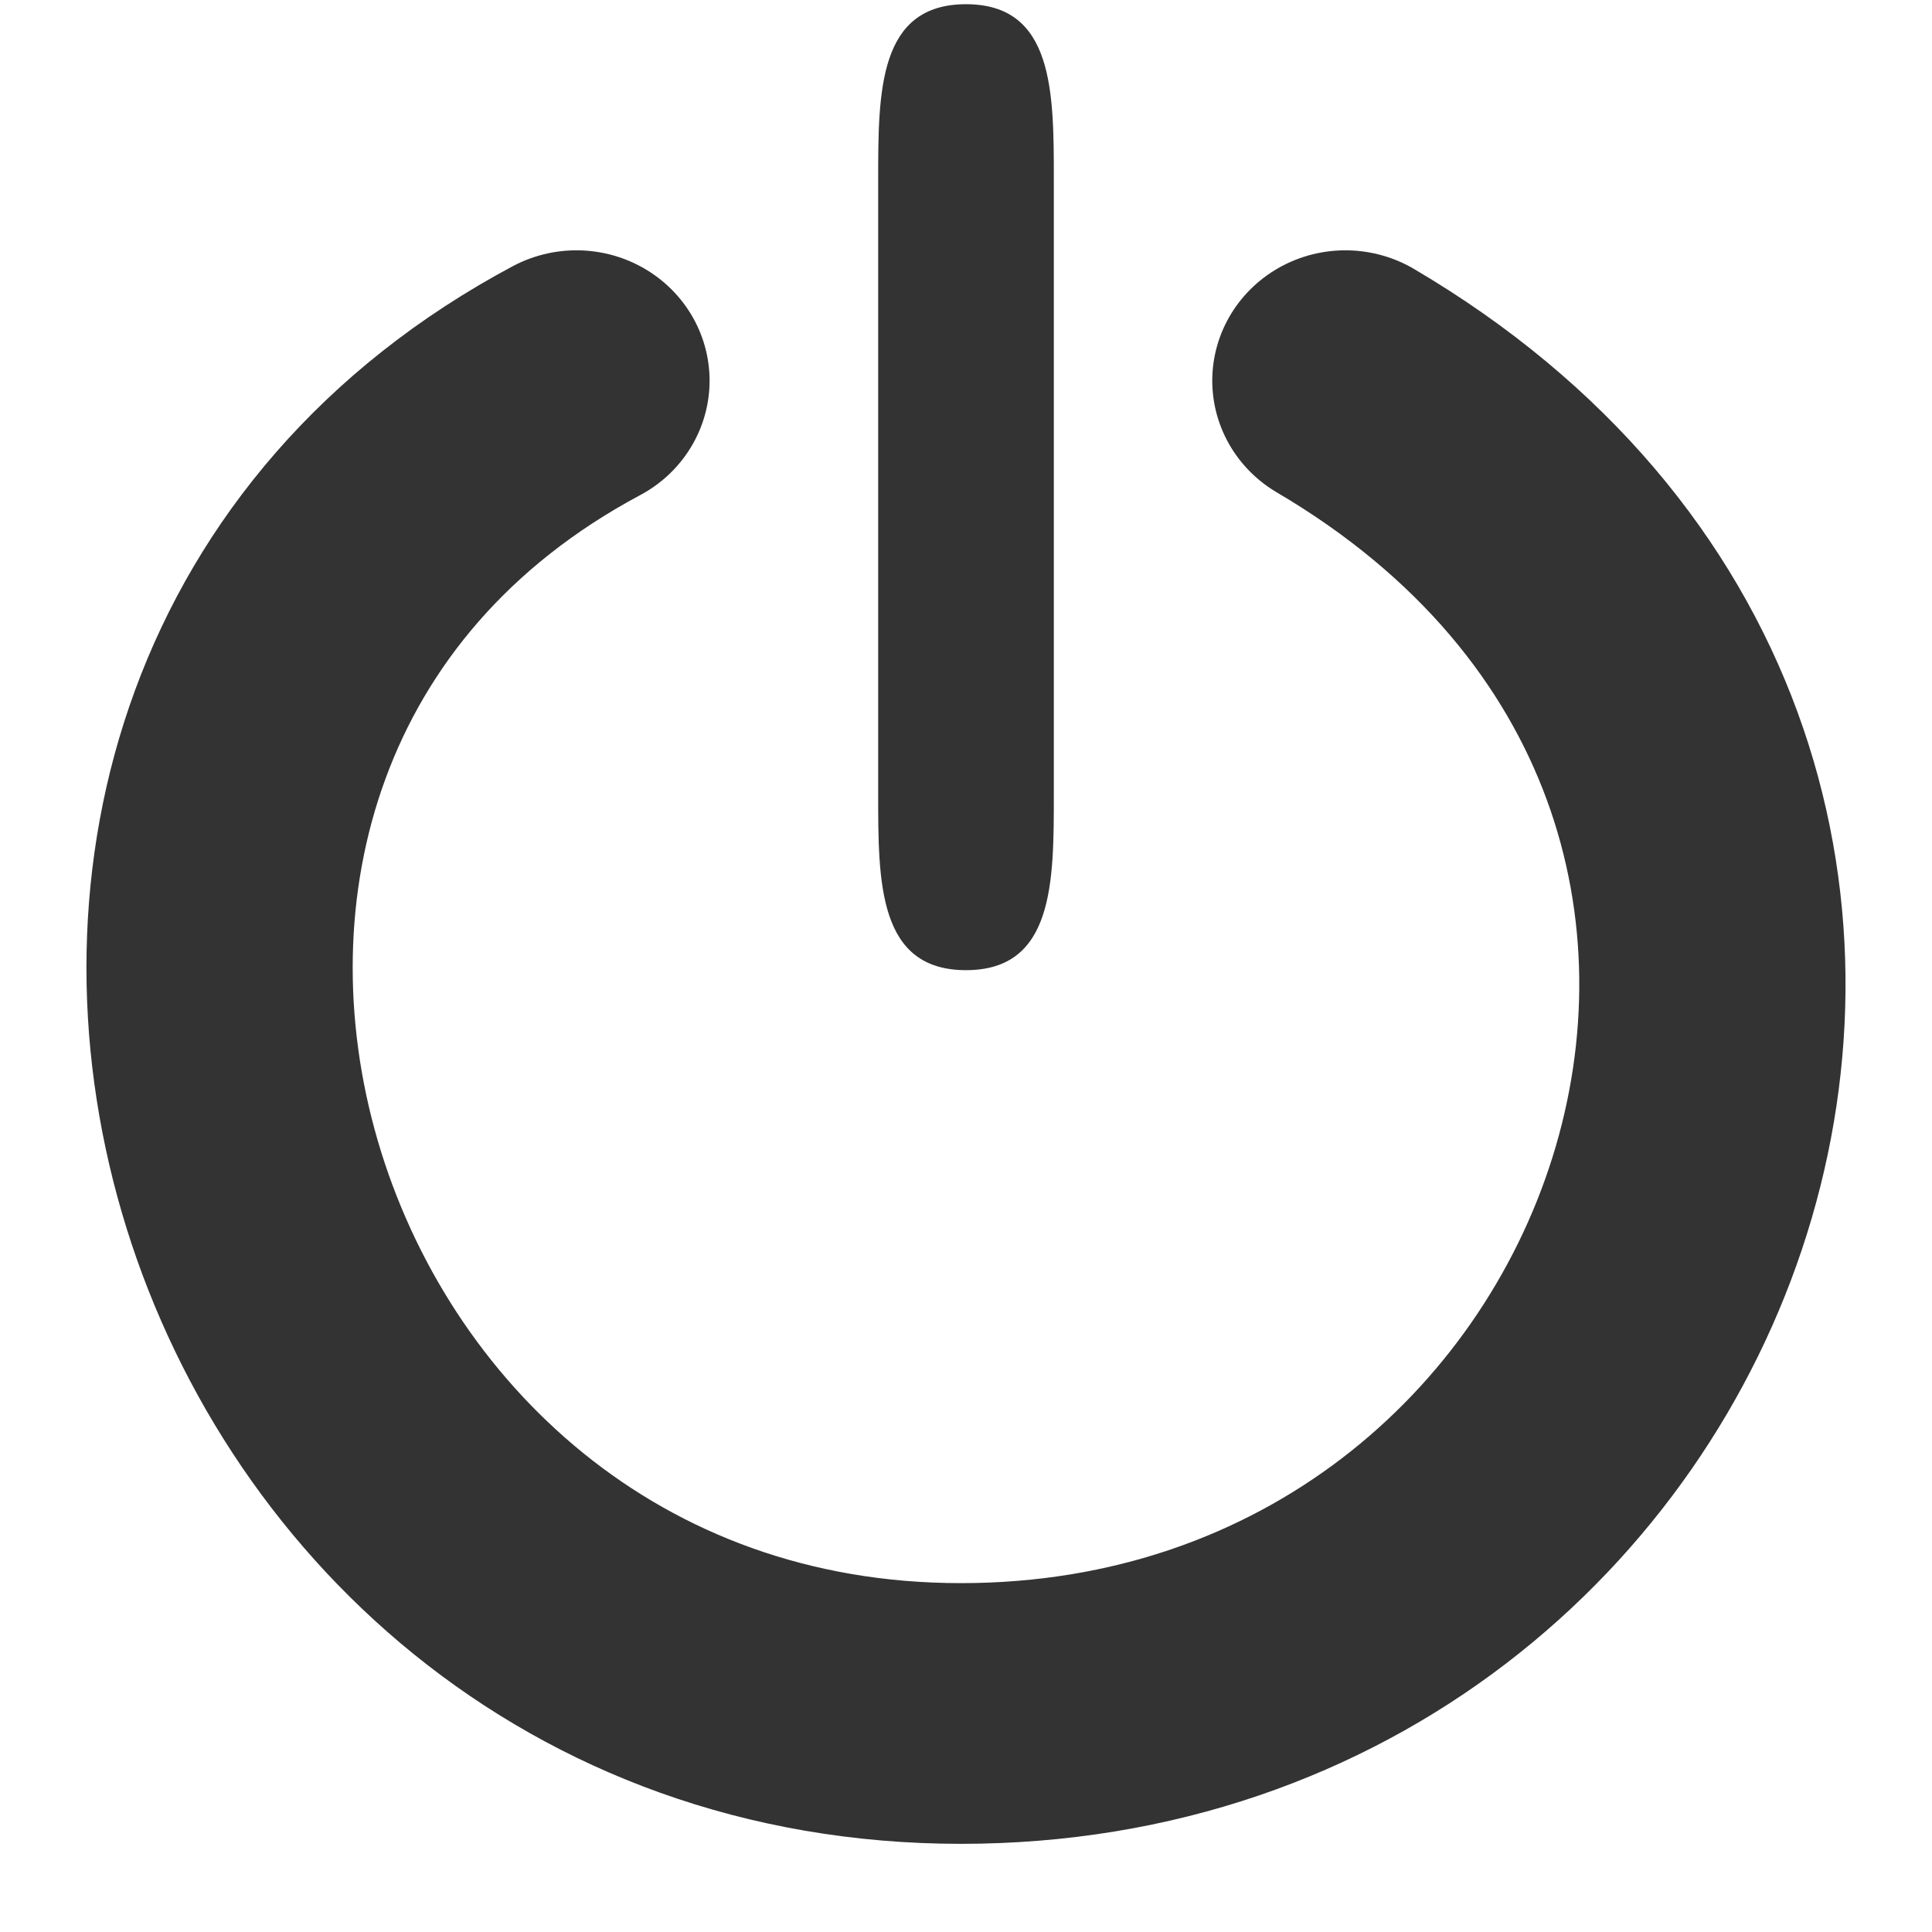
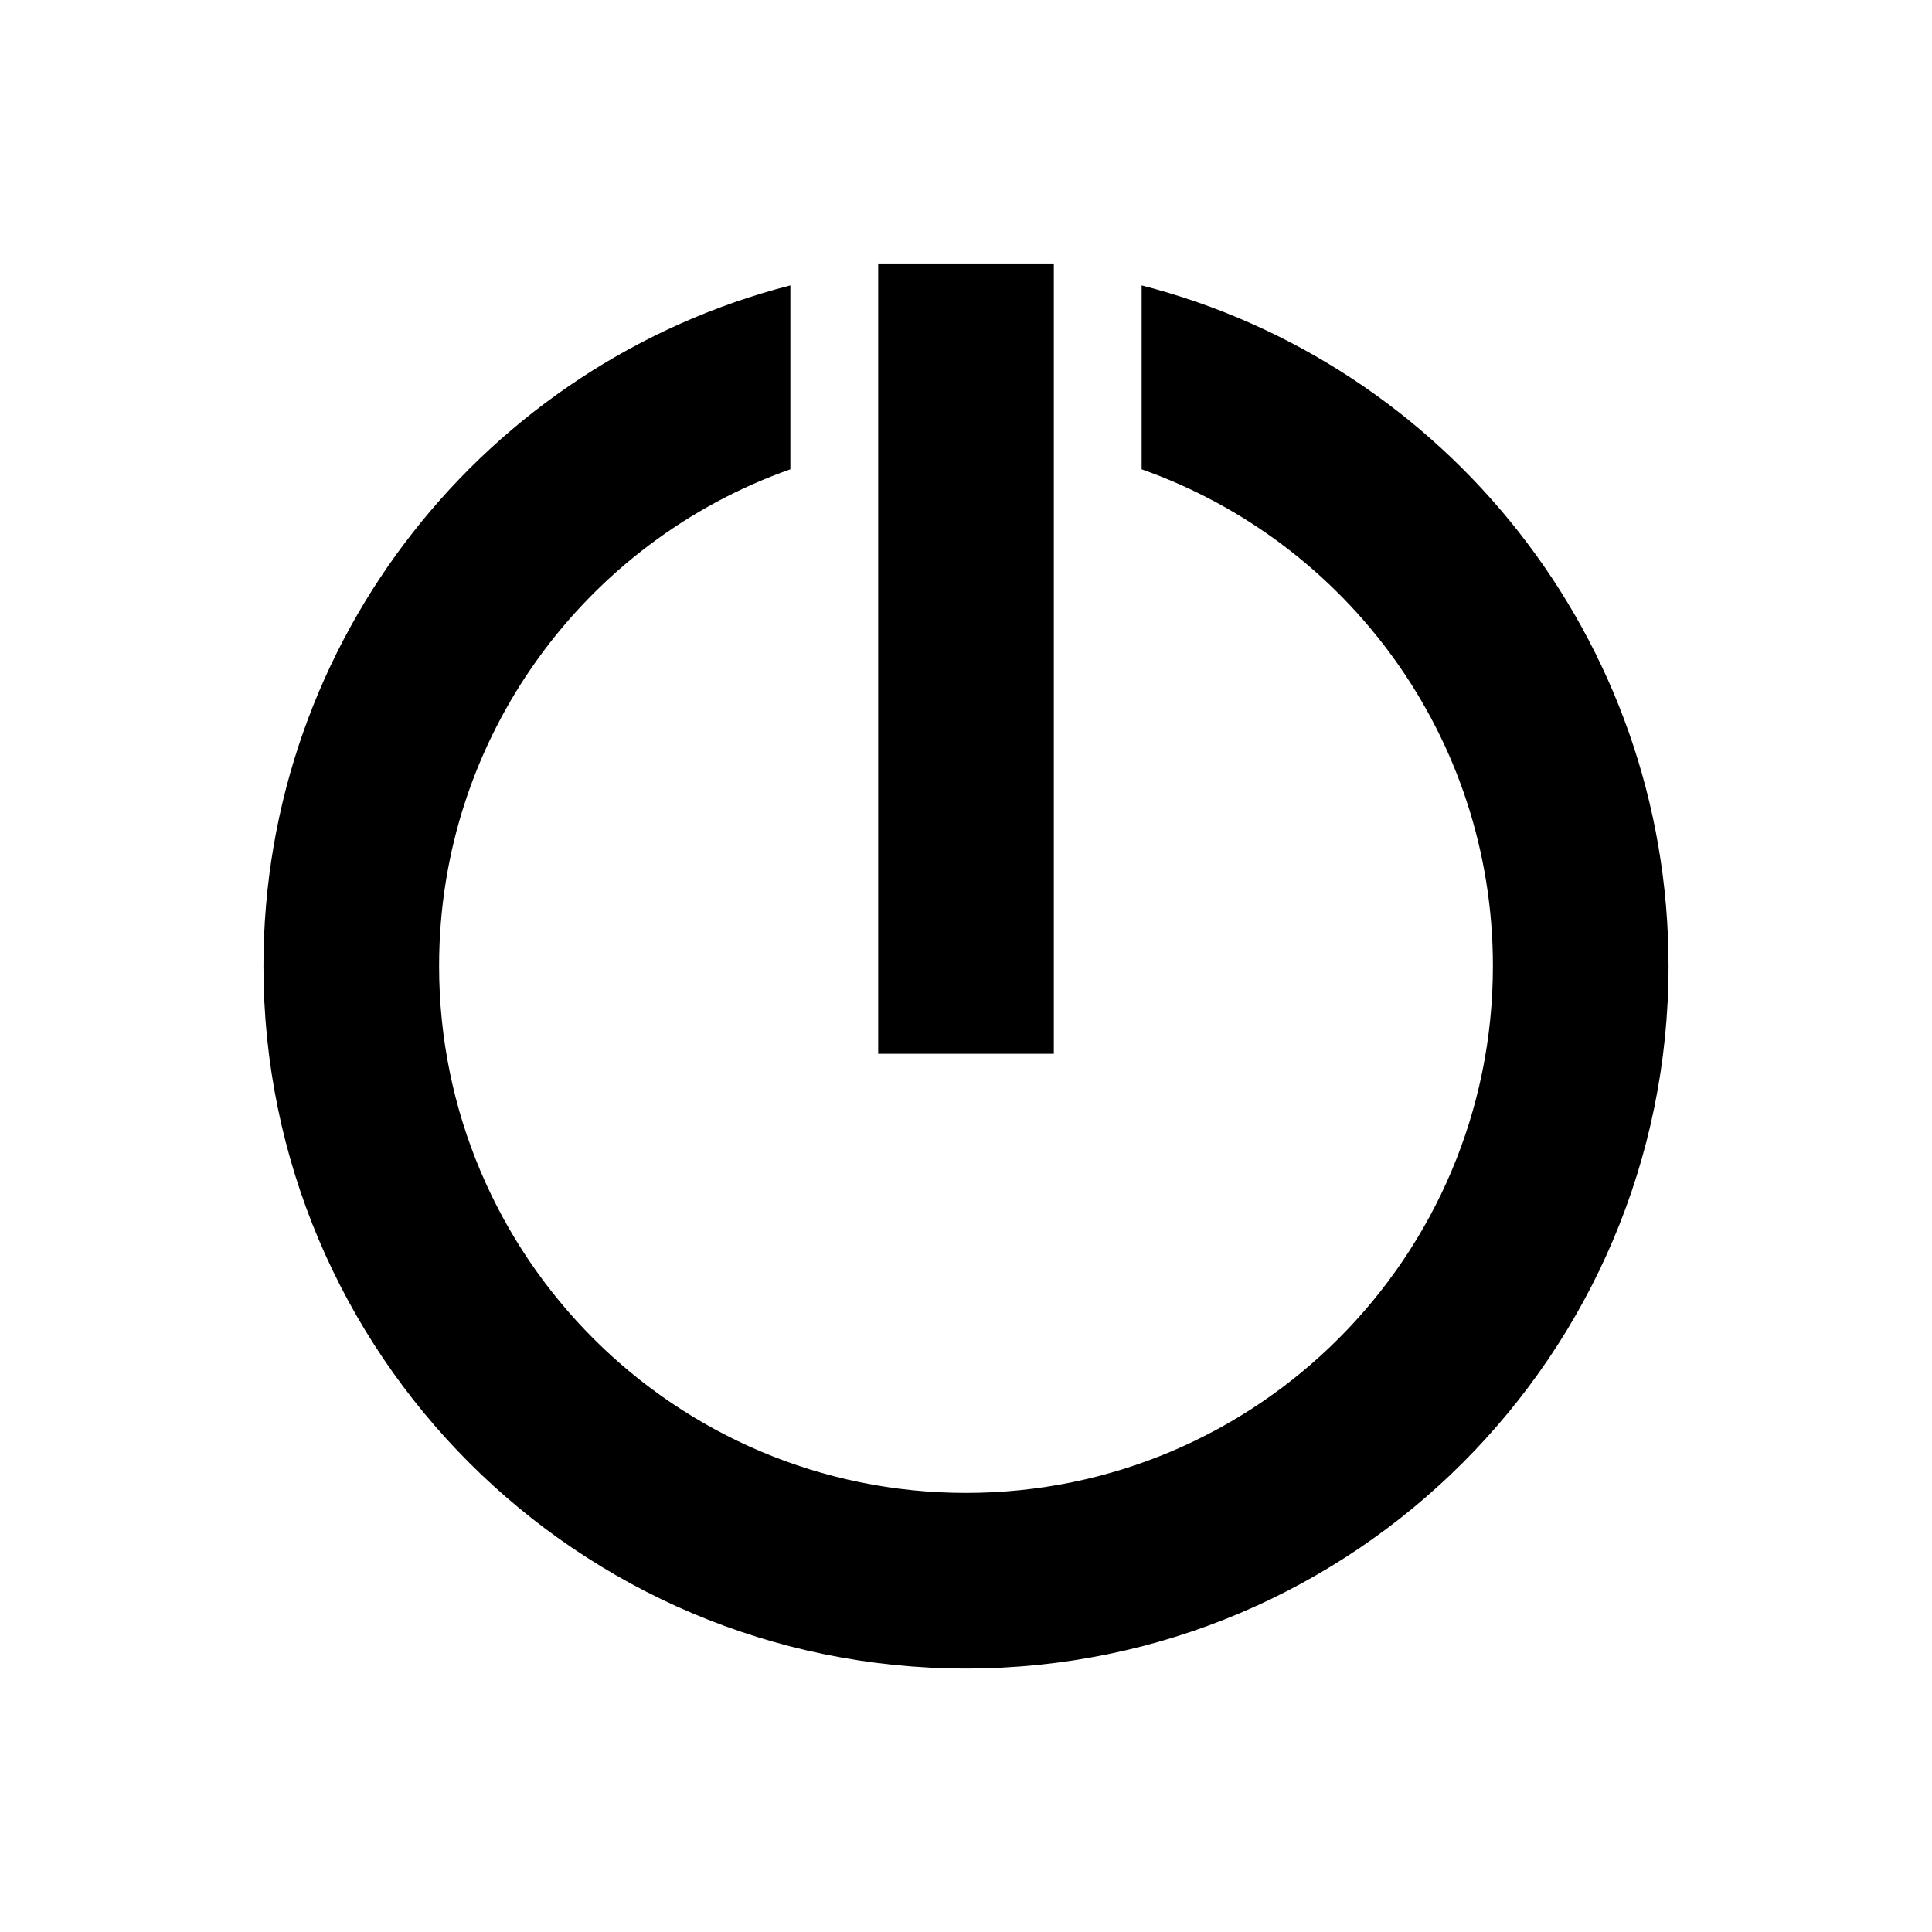
<svg xmlns="http://www.w3.org/2000/svg" xmlns:xlink="http://www.w3.org/1999/xlink" width="22" height="22" id="svg2" version="1.1">
  <defs id="defs4">
    <linearGradient id="linearGradient4114">
      <stop id="stop4116" offset="0" style="stop-color:#c8c8c8;stop-opacity:1;" />
      <stop id="stop4118" offset="1" style="stop-color:#ffffff;stop-opacity:1;" />
    </linearGradient>
    <linearGradient id="linearGradient4055">
      <stop id="stop4057" offset="0" style="stop-color:#ef3b1e;stop-opacity:1;" />
      <stop id="stop4059" offset="1" style="stop-color:#401412;stop-opacity:1;" />
    </linearGradient>
    <linearGradient id="linearGradient6201">
      <stop style="stop-color:#ffffff;stop-opacity:1;" offset="0" id="stop6203" />
      <stop style="stop-color:#ebebeb;stop-opacity:1;" offset="1" id="stop6205" />
    </linearGradient>
    <linearGradient id="linearGradient6193">
      <stop style="stop-color:#77b8b4;stop-opacity:1;" offset="0" id="stop6195" />
      <stop style="stop-color:#015f7c;stop-opacity:1;" offset="1" id="stop6197" />
    </linearGradient>
    <linearGradient id="linearGradient4083">
      <stop style="stop-color:#656565;stop-opacity:1;" offset="0" id="stop4085" />
      <stop style="stop-color:#ffffff;stop-opacity:1;" offset="1" id="stop4087" />
    </linearGradient>
    <linearGradient x1="63.397" y1="-12.489" gradientTransform="matrix(2.8014,0,0,2.8014,-142.25,43.835)" x2="63.397" gradientUnits="userSpaceOnUse" y2="5.468" id="linearGradient2499">
      <stop offset="0" style="stop-color:#fff" id="stop4875" />
      <stop offset="1" style="stop-color:#fff;stop-opacity:0" id="stop4877" />
    </linearGradient>
    <radialGradient r="20.397" gradientTransform="matrix(0,2.9914,-3.9485,0,47.755,-64.903)" cx="23.896" cy="3.99" gradientUnits="userSpaceOnUse" id="radialGradient2502">
      <stop offset="0" style="stop-color:#8badea" id="stop2778" />
      <stop offset=".262" style="stop-color:#6396cd" id="stop2780" />
      <stop offset=".661" style="stop-color:#3b7caf" id="stop2782" />
      <stop offset="1" style="stop-color:#194c70" id="stop2784" />
    </radialGradient>
    <linearGradient x1="18.379" y1="44.98" gradientTransform="matrix(1.2534,0,0,1.2534,1.9192,3.9192)" x2="18.379" gradientUnits="userSpaceOnUse" y2="3.082" id="linearGradient2504">
      <stop offset="0" style="stop-color:#1f4b6a" id="stop2788" />
      <stop offset="1" style="stop-color:#4083c2" id="stop2790" />
    </linearGradient>
    <radialGradient r="10.625" gradientTransform="matrix(2.9176,0,0,0.98823,-150.72,48.929)" cx="62.625" cy="4.625" gradientUnits="userSpaceOnUse" id="radialGradient2507">
      <stop offset="0" id="stop8840" />
      <stop offset="1" style="stop-opacity:0" id="stop8842" />
    </radialGradient>
    <linearGradient x1="28.315" y1="20.71" gradientTransform="matrix(0,-0.60241,-0.58403,0,46.953,46.614)" x2="0.816" gradientUnits="userSpaceOnUse" y2="20.71" id="linearGradient2787">
      <stop offset="0" style="stop-color:#d7e866" id="stop2266" />
      <stop offset="1" style="stop-color:#8cab2a" id="stop2268" />
    </linearGradient>
    <linearGradient x1="13.472" y1="25.411" gradientTransform="matrix(0,0.71845,-0.69452,0,51.285,15.158)" x2="57.726" gradientUnits="userSpaceOnUse" y2="25.411" id="linearGradient2789">
      <stop offset="0" style="stop-color:#fff" id="stop4224" />
      <stop offset="1" style="stop-color:#fff;stop-opacity:0" id="stop4226" />
    </linearGradient>
    <radialGradient r="5" gradientTransform="matrix(0.59382,0,0,1.5367,-6.6595,-103.94)" cx="5" cy="41.5" gradientUnits="userSpaceOnUse" xlink:href="#linearGradient3681" id="radialGradient2801" />
    <linearGradient id="linearGradient3681">
      <stop offset="0" id="stop3683" />
      <stop offset="1" style="stop-opacity:0" id="stop3685" />
    </linearGradient>
    <linearGradient x1="17.554" y1="46" gradientTransform="matrix(1.757,0,0,1.397,-17.394,-16.412)" x2="17.554" gradientUnits="userSpaceOnUse" y2="35" id="linearGradient2803">
      <stop offset="0" style="stop-opacity:0" id="stop3705" />
      <stop offset=".5" id="stop3711" />
      <stop offset="1" style="stop-opacity:0" id="stop3707" />
    </linearGradient>
    <radialGradient r="5" gradientTransform="matrix(0.59382,0,0,1.5367,41.141,-103.94)" cx="5" cy="41.5" gradientUnits="userSpaceOnUse" xlink:href="#linearGradient3681" id="radialGradient2805" />
    <linearGradient x1="24.823" y1="15.378" gradientTransform="matrix(1.2822,0,0,1.5573,-6.0702,-15.291)" x2="24.997" gradientUnits="userSpaceOnUse" y2="37.277" id="linearGradient2807">
      <stop offset="0" style="stop-color:#dac197" id="stop3201" />
      <stop offset=".239" style="stop-color:#c1a581" id="stop3203" />
      <stop offset=".276" style="stop-color:#dbc298" id="stop3205" />
      <stop offset="1" style="stop-color:#a68b60" id="stop3207" />
    </linearGradient>
    <linearGradient x1="15.464" y1="7.976" x2="15.464" gradientUnits="userSpaceOnUse" y2="45.042" id="linearGradient2809">
      <stop offset="0" style="stop-color:#c9af8b" id="stop3297" />
      <stop offset=".239" style="stop-color:#ad8757" id="stop3299" />
      <stop offset=".276" style="stop-color:#c2a57f" id="stop3301" />
      <stop offset="1" style="stop-color:#9d7d53" id="stop3303" />
    </linearGradient>
    <linearGradient x1="23.452" y1="30.555" gradientTransform="matrix(1.2822,0,0,1.1747,-6.0702,-5.3032)" x2="43.007" gradientUnits="userSpaceOnUse" y2="45.934" id="linearGradient2811">
      <stop offset="0" style="stop-color:#fff;stop-opacity:0" id="stop4561" />
      <stop offset="1" style="stop-color:#fff;stop-opacity:0" id="stop4563" />
    </linearGradient>
    <linearGradient x1="26" y1="22" gradientTransform="matrix(1.1307,0,0,1.0107,-3.1739,0.064326)" x2="26" gradientUnits="userSpaceOnUse" y2="8" id="linearGradient2813">
      <stop offset="0" style="stop-color:#fff" id="stop3829" />
      <stop offset=".302" style="stop-color:#fff" id="stop4295" />
      <stop offset=".344" style="stop-color:#fff;stop-opacity:.69" id="stop4293" />
      <stop offset="1" style="stop-color:#fff;stop-opacity:0" id="stop3832" />
    </linearGradient>
    <linearGradient x1="44.995" y1="17.5" x2="3.005" gradientUnits="userSpaceOnUse" spreadMethod="reflect" y2="17.5" id="linearGradient2815">
      <stop offset="0" style="stop-color:#fff;stop-opacity:0" id="stop3277" />
      <stop offset=".245" style="stop-color:#fff" id="stop3283" />
      <stop offset=".773" style="stop-color:#fff" id="stop3285" />
      <stop offset="1" style="stop-color:#fff;stop-opacity:0" id="stop3279" />
    </linearGradient>
    <linearGradient x1="28.315" y1="20.71" gradientTransform="matrix(0,-0.60241,-0.58403,0,46.953,46.614)" x2="0.816" gradientUnits="userSpaceOnUse" y2="20.71" id="linearGradient2787-1">
      <stop offset="0" style="stop-color:#d7e866" id="stop2266-9" />
      <stop offset="1" style="stop-color:#8cab2a" id="stop2268-7" />
    </linearGradient>
    <linearGradient x1="13.472" y1="25.411" gradientTransform="matrix(0,0.71845,-0.69452,0,51.285,15.158)" x2="57.726" gradientUnits="userSpaceOnUse" y2="25.411" id="linearGradient2789-6">
      <stop offset="0" style="stop-color:#fff" id="stop4224-0" />
      <stop offset="1" style="stop-color:#fff;stop-opacity:0" id="stop4226-9" />
    </linearGradient>
    <linearGradient xlink:href="#linearGradient2787-1-2" id="linearGradient4451-4" gradientUnits="userSpaceOnUse" gradientTransform="matrix(0,-1.526042,-1.486254,0,99.50757,1022.211)" x1="28.315" y1="20.71" x2="0.816" y2="20.71" />
    <linearGradient x1="28.315" y1="20.71" gradientTransform="matrix(0,-0.60241,-0.58403,0,46.953,46.614)" x2="0.816" gradientUnits="userSpaceOnUse" y2="20.71" id="linearGradient2787-1-2">
      <stop offset="0" style="stop-color:#d7e866" id="stop2266-9-3" />
      <stop offset="1" style="stop-color:#8cab2a" id="stop2268-7-5" />
    </linearGradient>
    <linearGradient xlink:href="#linearGradient4481" id="linearGradient4479" x1="68" y1="1053.366" x2="69.061" y2="904.063" gradientUnits="userSpaceOnUse" gradientTransform="matrix(0.9914545,0,0,0.9844462,0.5469112,15.3726)" />
    <linearGradient id="linearGradient4481">
      <stop id="stop4483" style="stop-color:#000000;stop-opacity:1;" offset="0" />
      <stop id="stop4485" style="stop-color:#606060;stop-opacity:0;" offset="1" />
    </linearGradient>
  </defs>
  <g id="layer1" transform="translate(0,-1030.362)">
-     <g transform="matrix(1.051632,0,0,1.029719,-13.71334,1018.421)" style="opacity:0.8;fill:none;stroke:#000000;stroke-width:2.883;stroke-linecap:round;stroke-miterlimit:0;stroke-opacity:1;stroke-dasharray:none" id="g2419">
-       <path d="m 19.282,15.806 c -6.992,3.813 -3.83,14.739 4.163,14.739 7.911,0 11.456,-10.358 4.163,-14.739" style="fill:none;stroke:#000000;stroke-width:2.883;stroke-linecap:round;stroke-miterlimit:0;stroke-opacity:1;stroke-dasharray:none" id="path3339" />
-       <path style="font-size:medium;font-style:normal;font-variant:normal;font-weight:normal;font-stretch:normal;text-indent:0;text-align:start;text-decoration:none;line-height:normal;letter-spacing:normal;word-spacing:normal;text-transform:none;direction:ltr;block-progression:tb;writing-mode:lr-tb;text-anchor:start;baseline-shift:baseline;color:#000000;fill:#000000;fill-opacity:1;stroke:none;stroke-width:2.883;marker:none;visibility:visible;display:inline;overflow:visible;enable-background:accumulate;font-family:Sans;-inkscape-font-specification:Sans" d="m 23.5,11.643 c -0.951,0 -0.951,0.971 -0.951,1.942 l 0,6.798 c 0,0.971 0,1.942 0.951,1.942 0.951,0 0.951,-0.971 0.951,-1.942 l 0,-6.798 c 0,-0.971 0,-1.942 -0.951,-1.942 z" id="path3341" />
-     </g>
+     <path style="fill:#000000;fill-opacity:1;stroke:none" d="m 10,1033.362 0,9 2,0 0,-9 -2,0 z m -1,0.25 c -3.453,0.886 -6,4.021 -6,7.75 0,4.418 3.582,8 8,8 4.418,0 8,-3.582 8,-8 0,-3.729 -2.547,-6.864 -6,-7.75 l 0,2.094 c 2.331,0.823 4,3.043 4,5.656 0,3.314 -2.686,6 -6,6 -3.314,0 -6,-2.686 -6,-6 0,-2.613 1.669,-4.833 4,-5.656 l 0,-2.094 z" id="path3081" />
  </g>
</svg>
